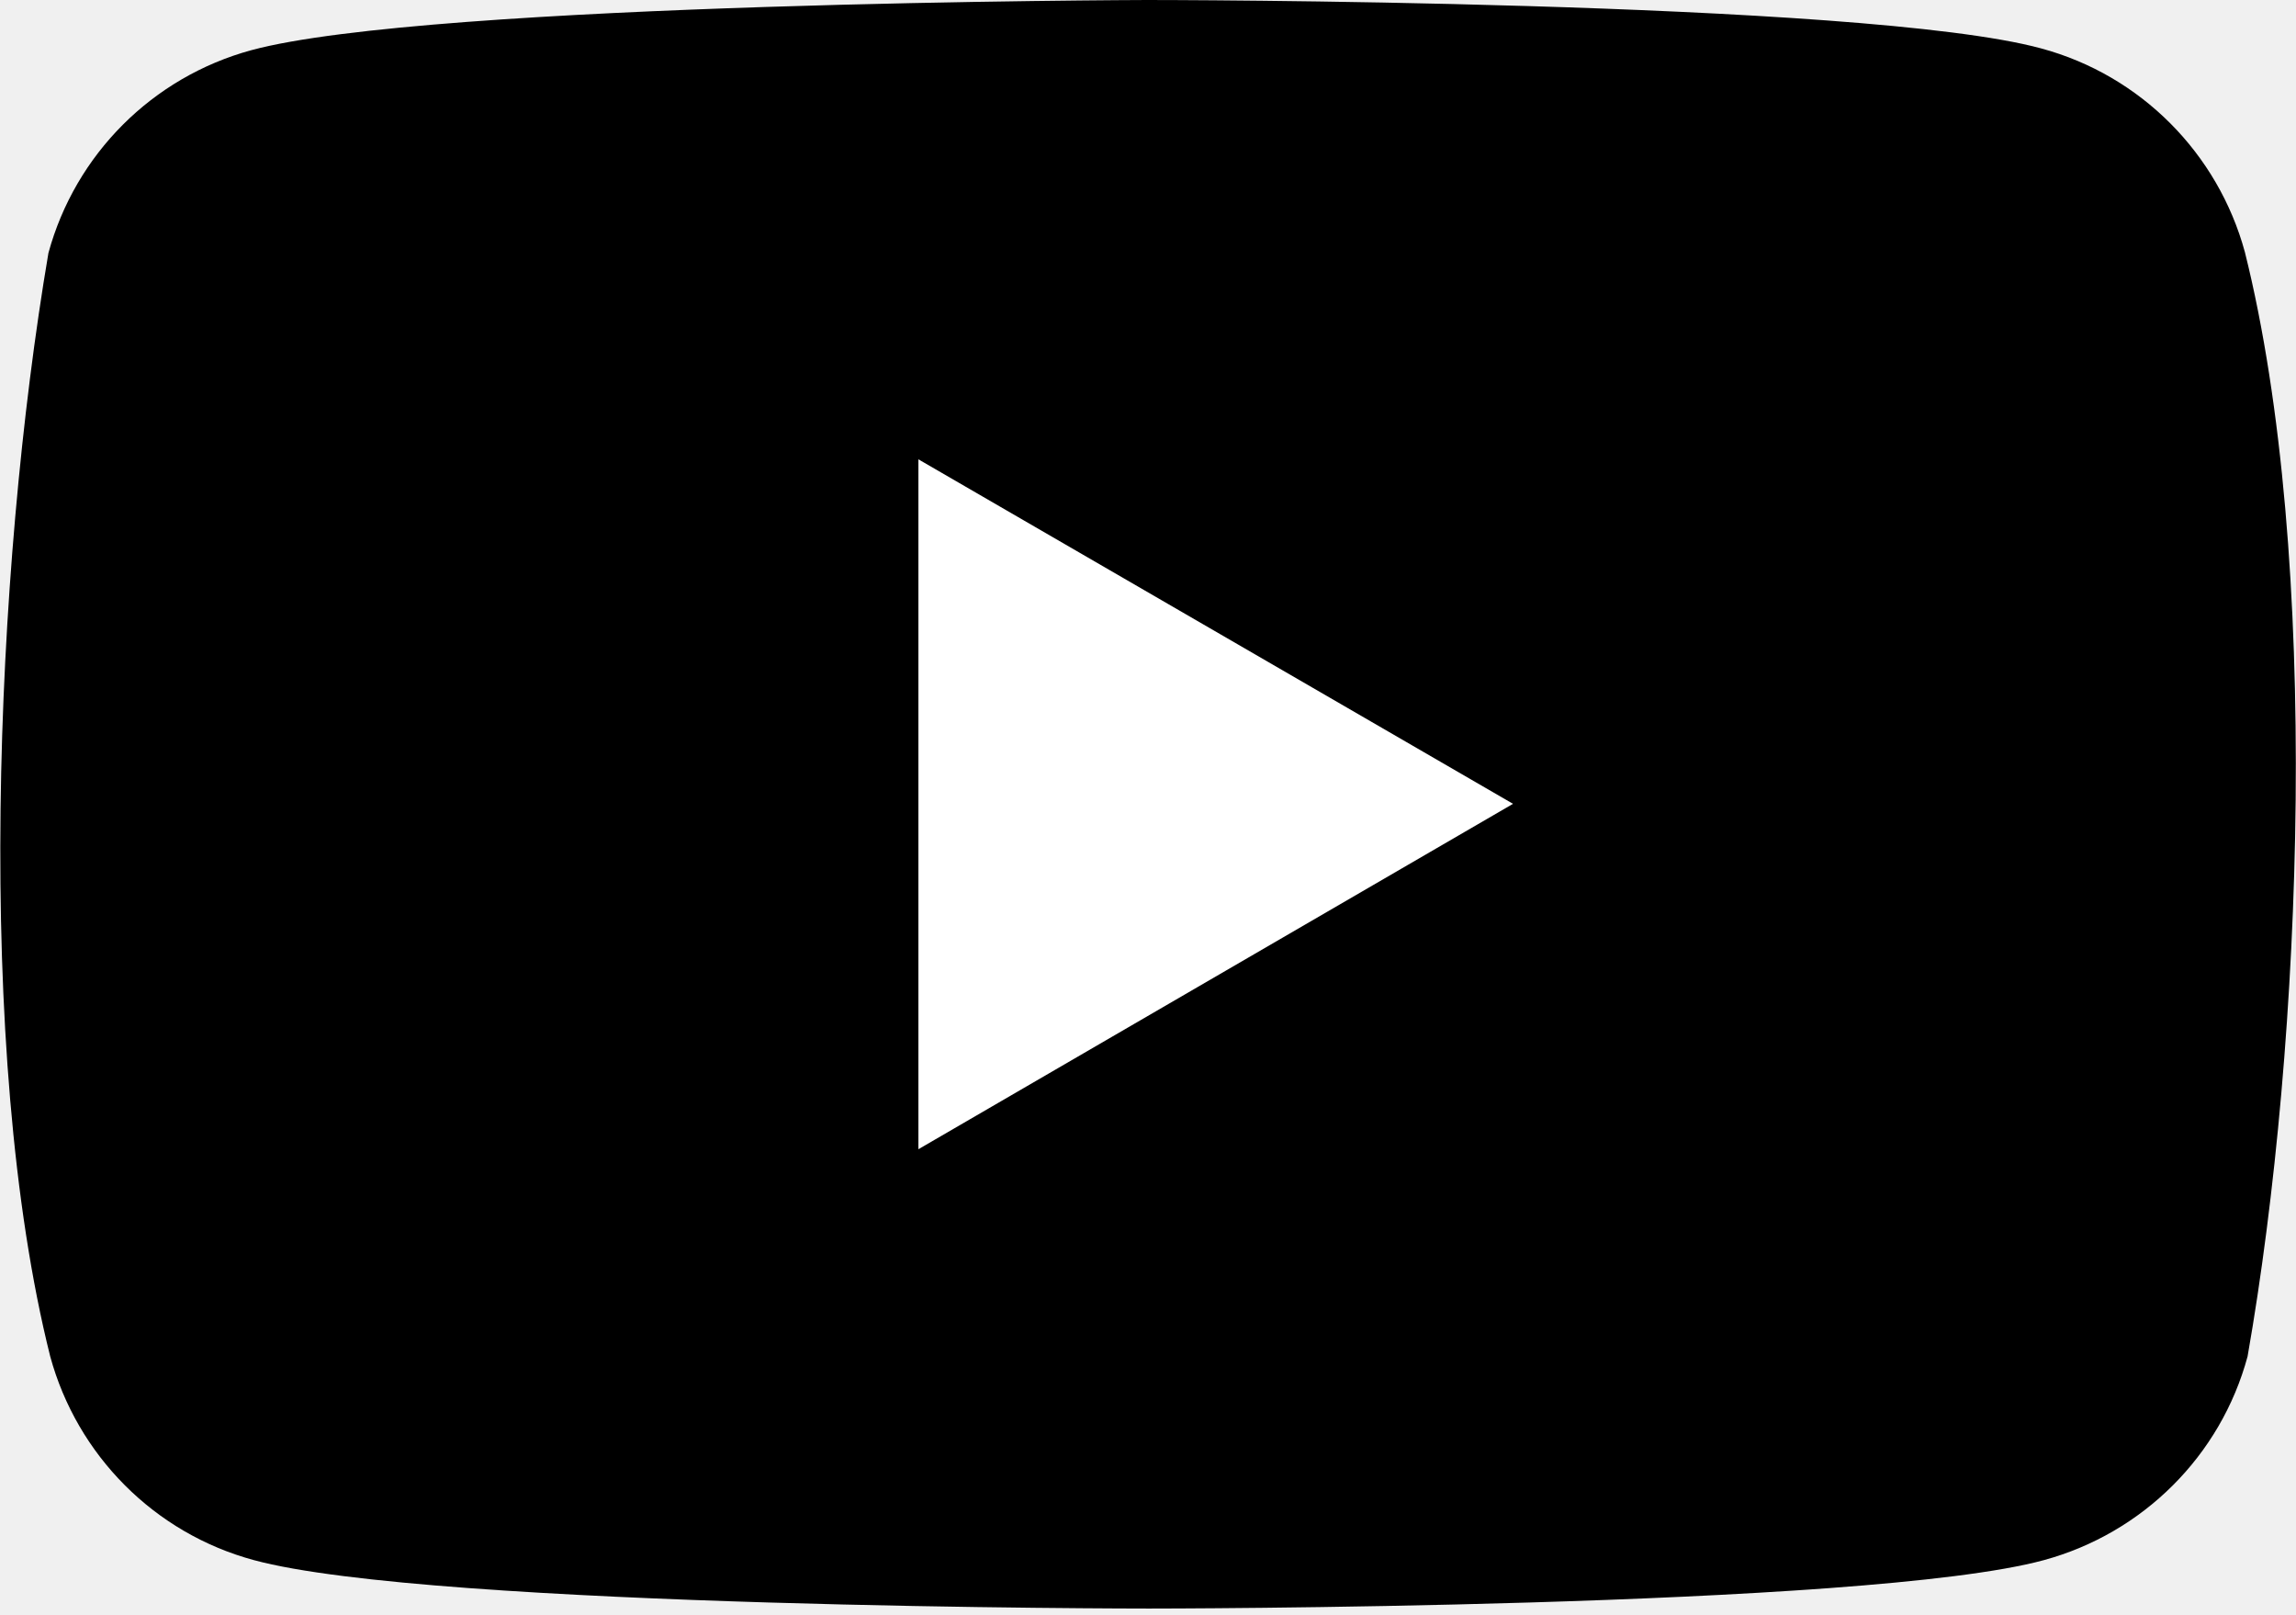
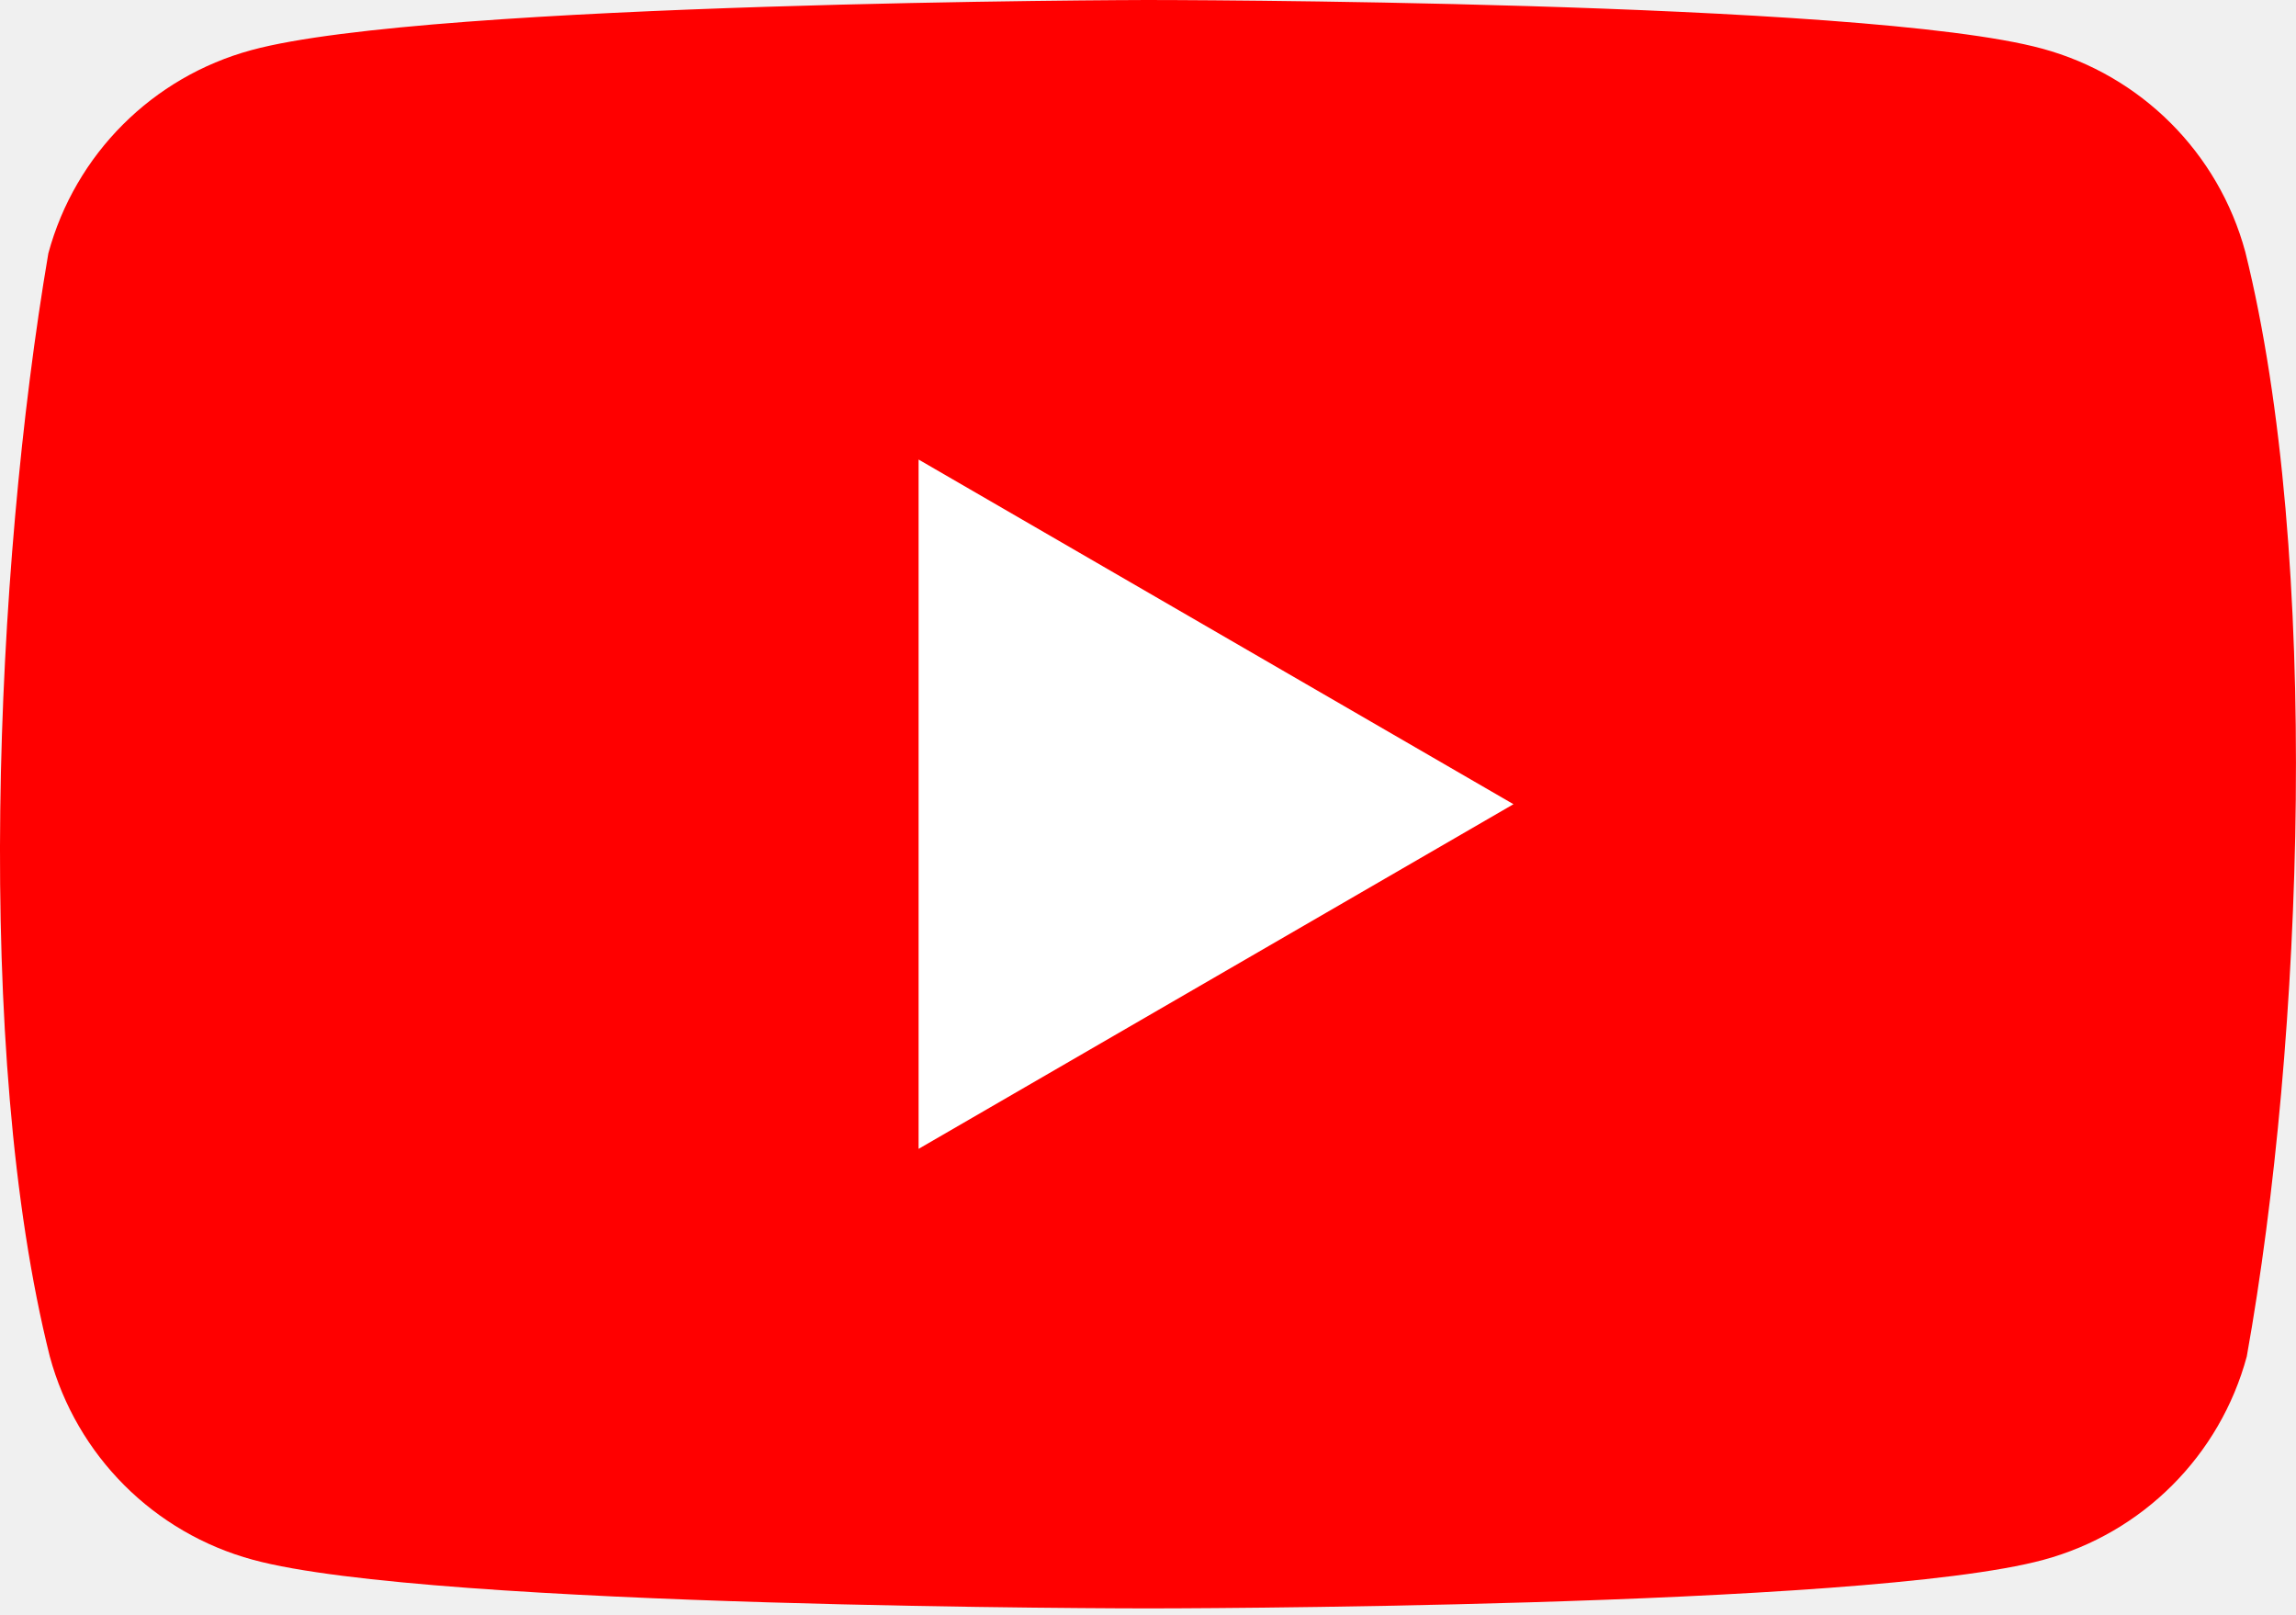
- <svg xmlns="http://www.w3.org/2000/svg" version="1.1" id="레이어_1" x="0px" y="0px" viewBox="0 0 256 180" style="enable-background:new 0 0 256 180;" xml:space="preserve">
-   <style type="text/css">
- 	.st0{fill:url(#SVGID_1_);}
- 	.st1{fill:#FFFFFF;}
- </style>
+ <svg xmlns="http://www.w3.org/2000/svg" width="256px" height="180px" viewBox="0 0 256 180" version="1.1" preserveAspectRatio="xMidYMid">
  <g>
-     <linearGradient id="SVGID_1_" gradientUnits="userSpaceOnUse" x1="-14.264" y1="89.642" x2="241.732" y2="89.642">
-       <stop offset="0" style="stop-color:#FFFFFF" />
-       <stop offset="0" style="stop-color:#F7F7F7" />
-       <stop offset="0" style="stop-color:#000000" />
-     </linearGradient>
-     <path class="st0" d="M250.3,28.1c-3-11-11.6-19.7-22.7-22.7C207.8,0,127.9,0,127.9,0S47.9,0.2,28,5.6C17,8.6,8.4,17.2,5.4,28.2   c-6,35.3-8.3,89.1,0.2,123c3,11,11.6,19.7,22.7,22.7c19.9,5.4,99.8,5.4,99.8,5.4s80,0,99.8-5.4c11-3,19.7-11.6,22.7-22.7   C256.8,115.9,258.8,62.1,250.3,28.1z" />
-     <polygon class="st1" points="102.4,128.1 168.7,89.6 102.4,51.2  " />
+     <path d="M250.346,28.075 C247.358,17.032 238.732,8.406 227.689,5.418 C207.824,0 127.868,0 127.868,0 C127.868,0 47.913,0.164 28.047,5.582 C17.005,8.57 8.379,17.196 5.39,28.239 C-0.619,63.537 -2.95,117.323 5.555,151.209 C8.543,162.252 17.169,170.878 28.211,173.866 C48.077,179.284 128.033,179.284 128.033,179.284 C128.033,179.284 207.988,179.284 227.854,173.866 C238.896,170.878 247.522,162.252 250.51,151.209 C256.848,115.861 258.801,62.109 250.346,28.075 Z" fill="#FF0000" />
+     <polygon fill="#FFFFFF" points="102.421 128.06 168.749 89.642 102.421 51.224" />
  </g>
</svg>
